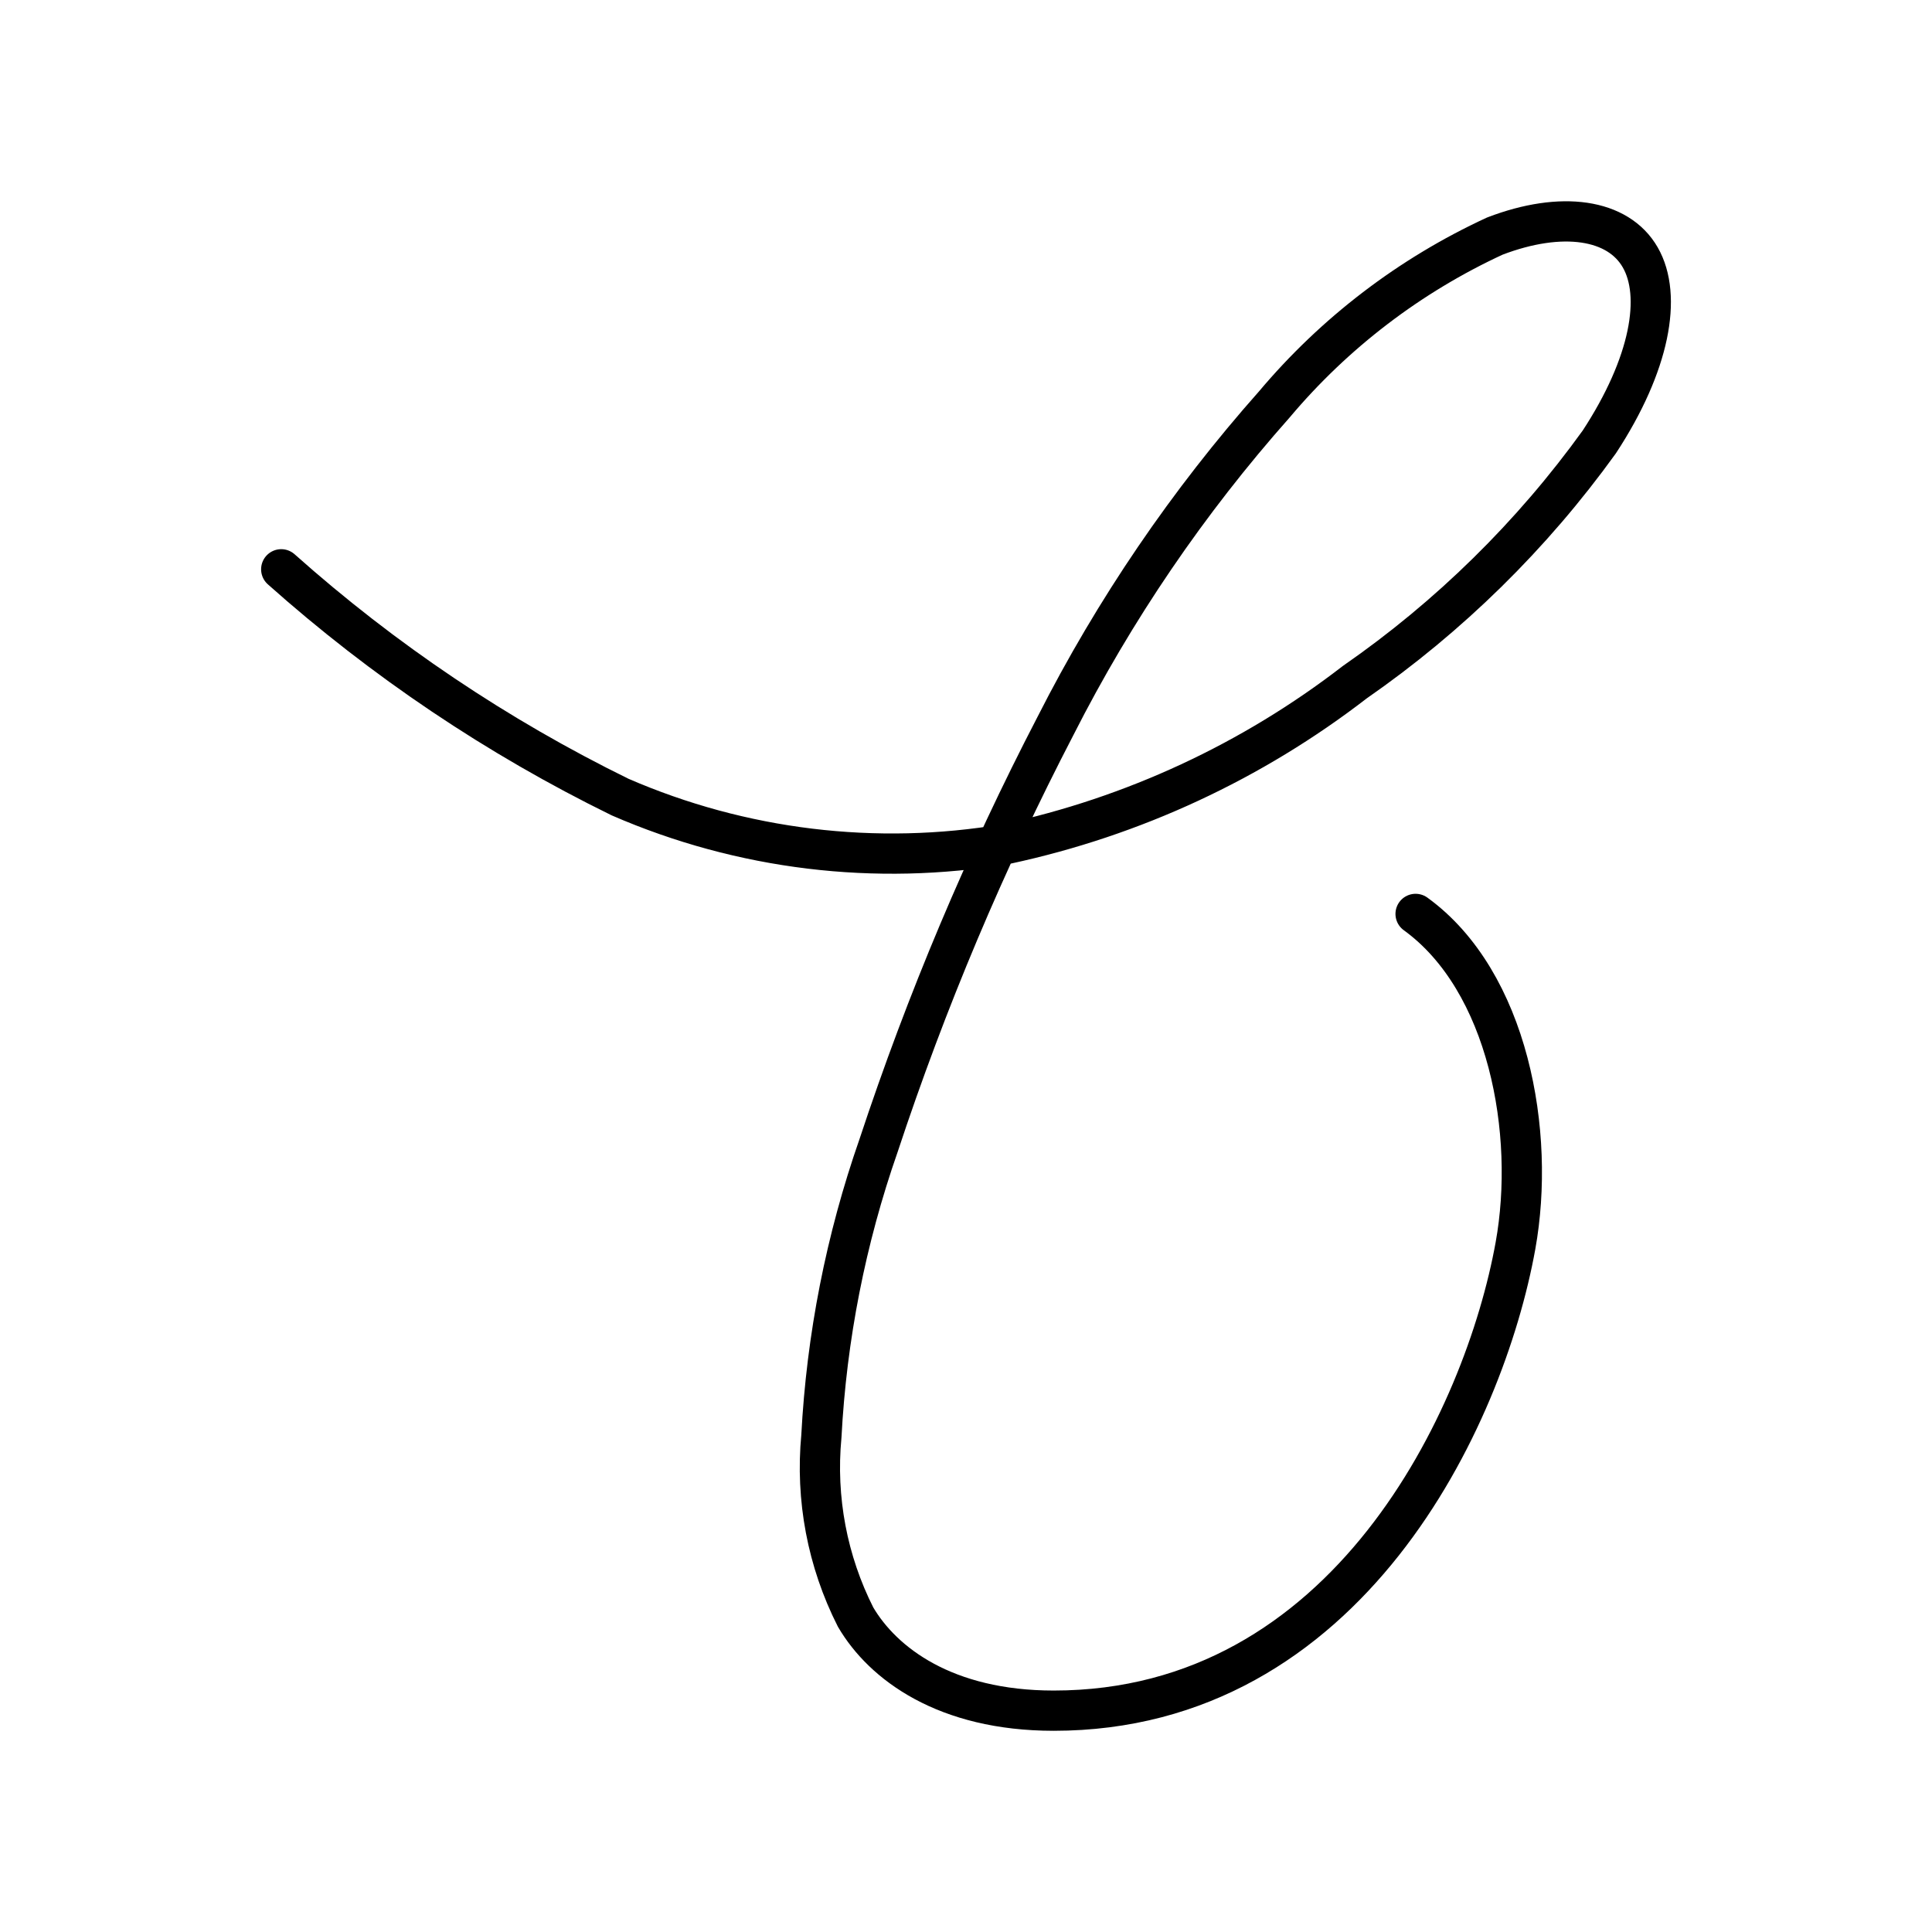
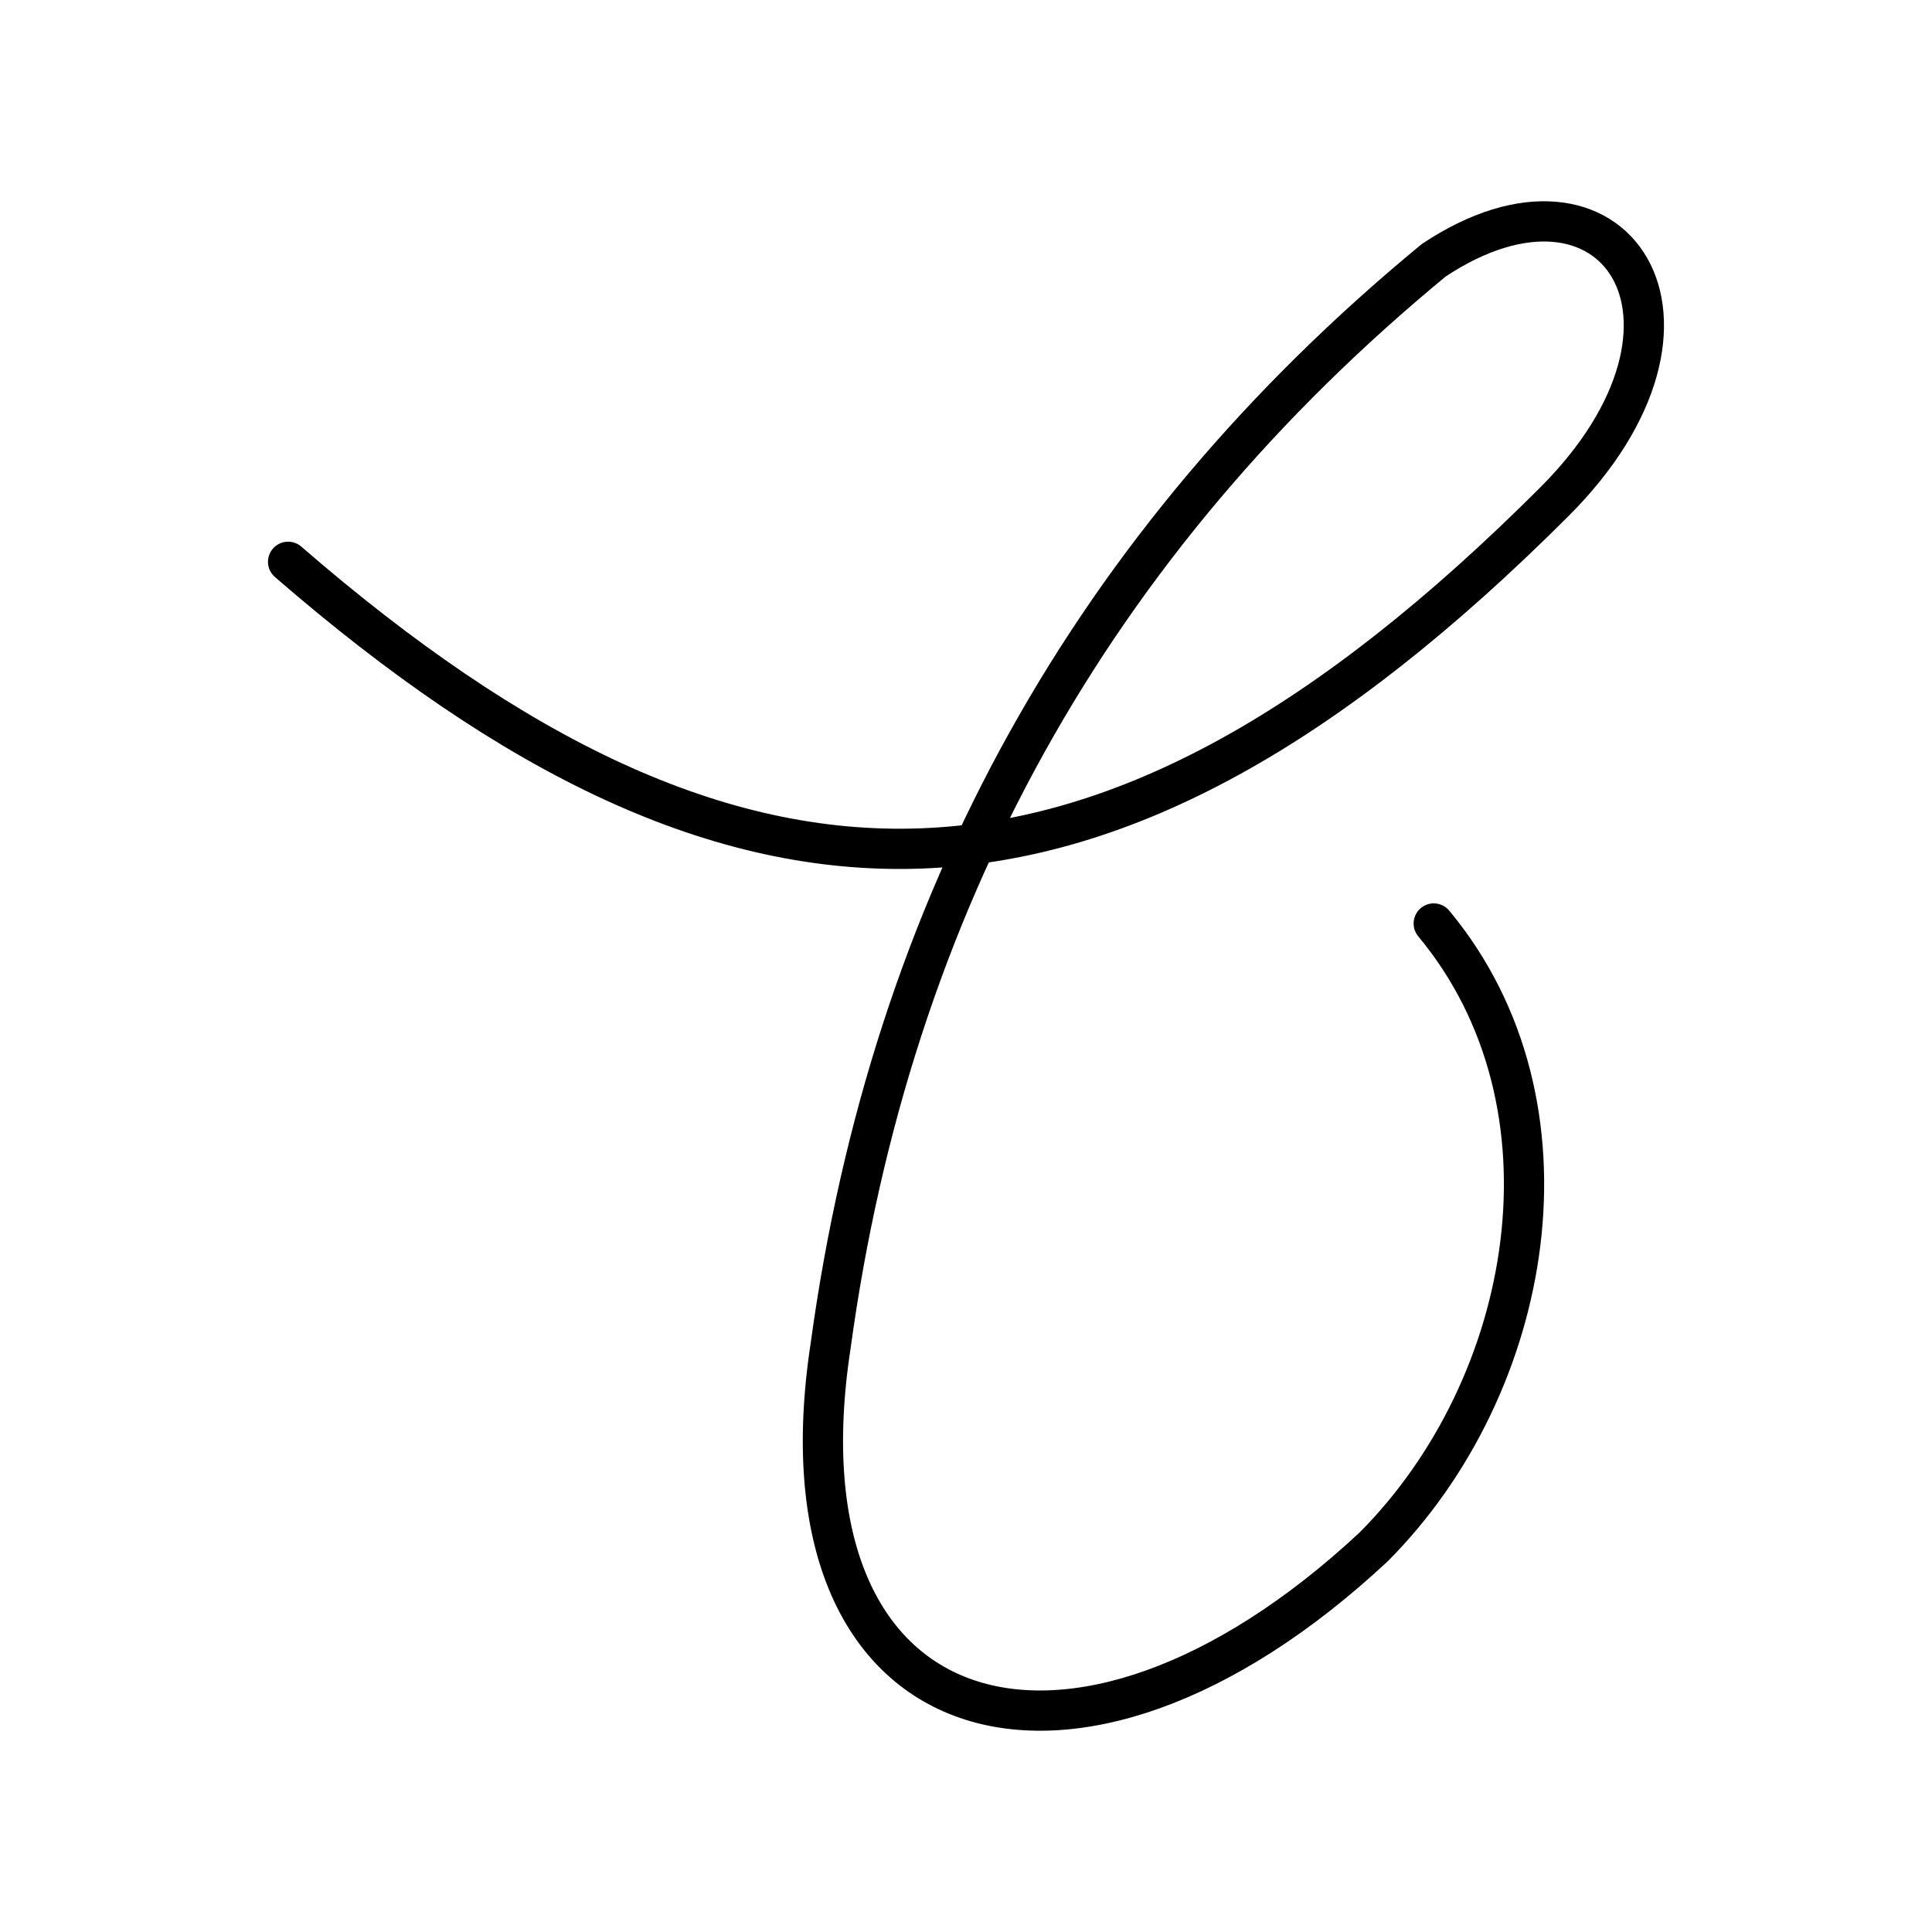
- <svg xmlns="http://www.w3.org/2000/svg" viewBox="0 0 48 48">
+ <svg xmlns="http://www.w3.org/2000/svg" id="a" viewBox="0 0 48 48">
  <defs>
-     <style>.a{fill:none;stroke:#000;stroke-linecap:round;stroke-linejoin:round;}</style>
+     <style>.c{fill:none;stroke:#000;stroke-linecap:round;stroke-linejoin:round;}</style>
  </defs>
-   <path class="a" d="M6.987,14.144a37.349,37.349,0,0,0,8.419,5.659,16.959,16.959,0,0,0,9.599,1.165,21.594,21.594,0,0,0,8.655-4.02A25.162,25.162,0,0,0,39.734,10.98C41,9.048,41.3,7.349,40.751,6.394s-1.948-1.166-3.614-.528a15.845,15.845,0,0,0-5.476,4.181,37.825,37.825,0,0,0-5.436,7.985,70.942,70.942,0,0,0-4.397,10.428,26.033,26.033,0,0,0-1.421,7.224,8.221,8.221,0,0,0,.85,4.492c.678,1.155,2.226,2.325,4.922,2.325,7.297,0,10.697-7.255,11.473-11.554.506-2.805-.176-6.57-2.482-8.241" />
+   <path id="b" class="c" d="m35.621,22.944c3.746,4.504,2.494,11.491-1.494,15.489-7.492,6.987-14.984,4.746-13.49-4.998,1.501-10.985,6.496-19.975,14.984-26.969,4.493-2.988,7.492,1.505,2.999,5.998-11.238,11.238-20.224,11.238-31.462,1.494" />
</svg>
